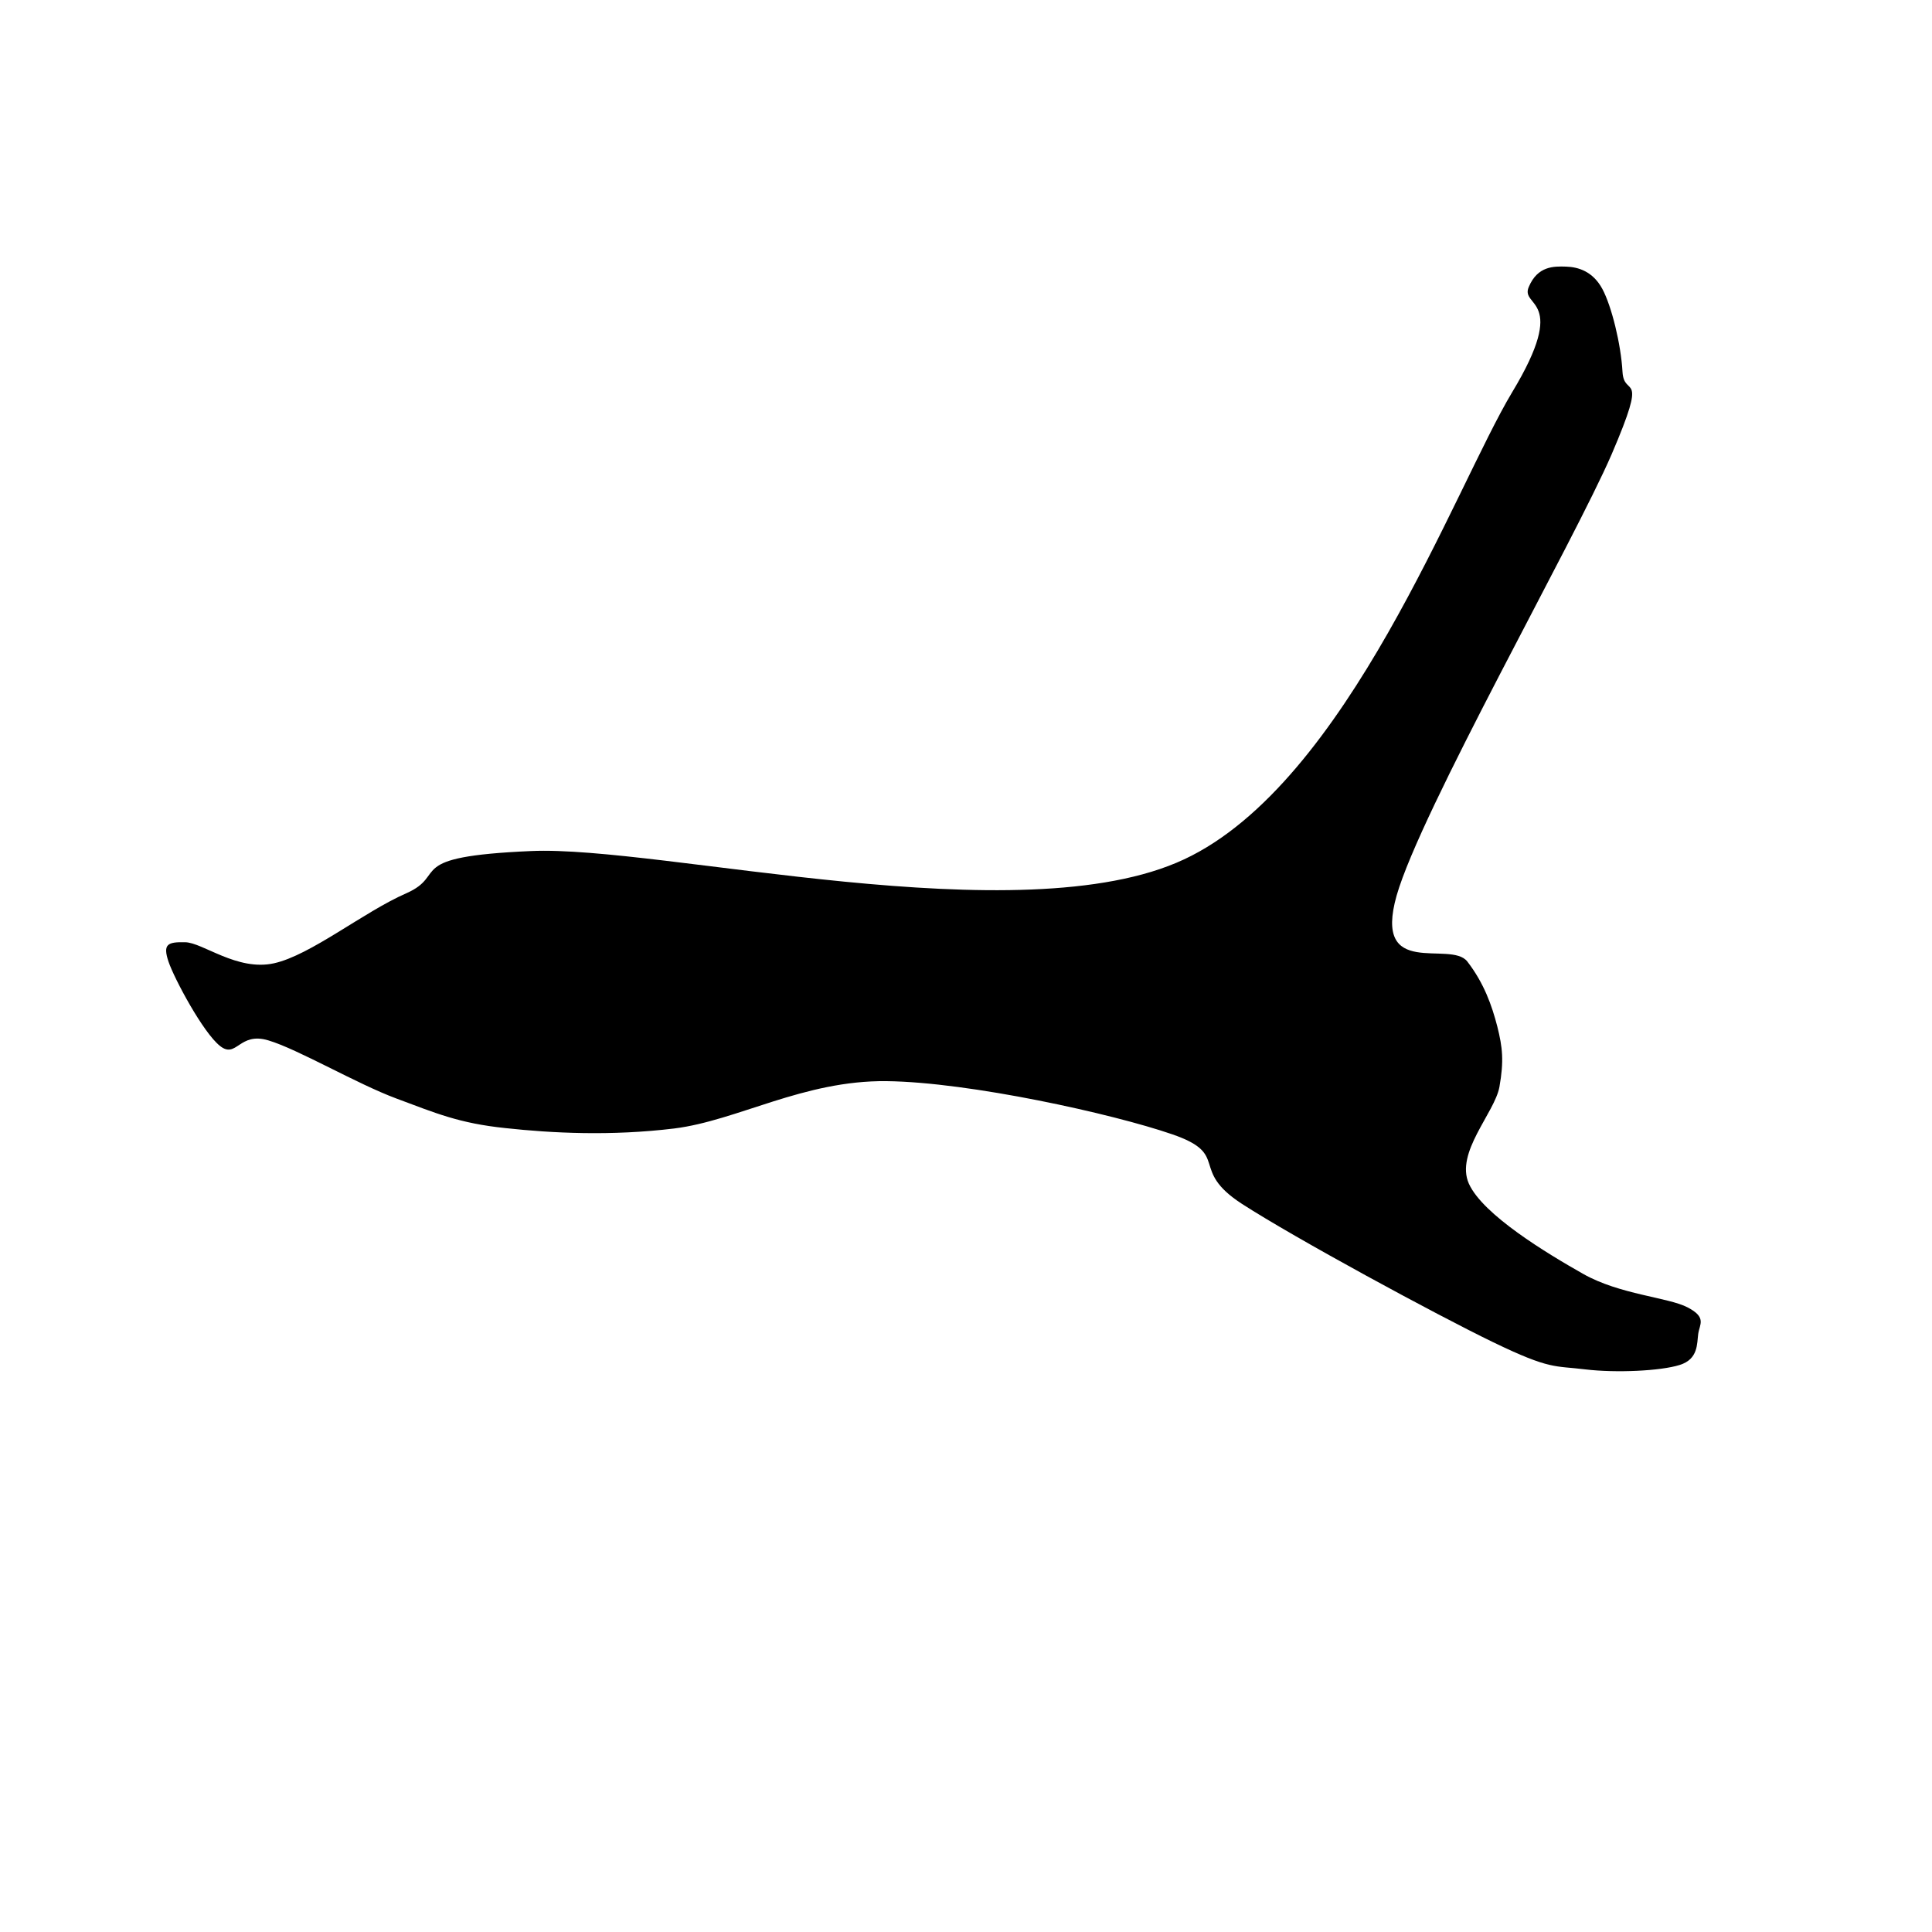
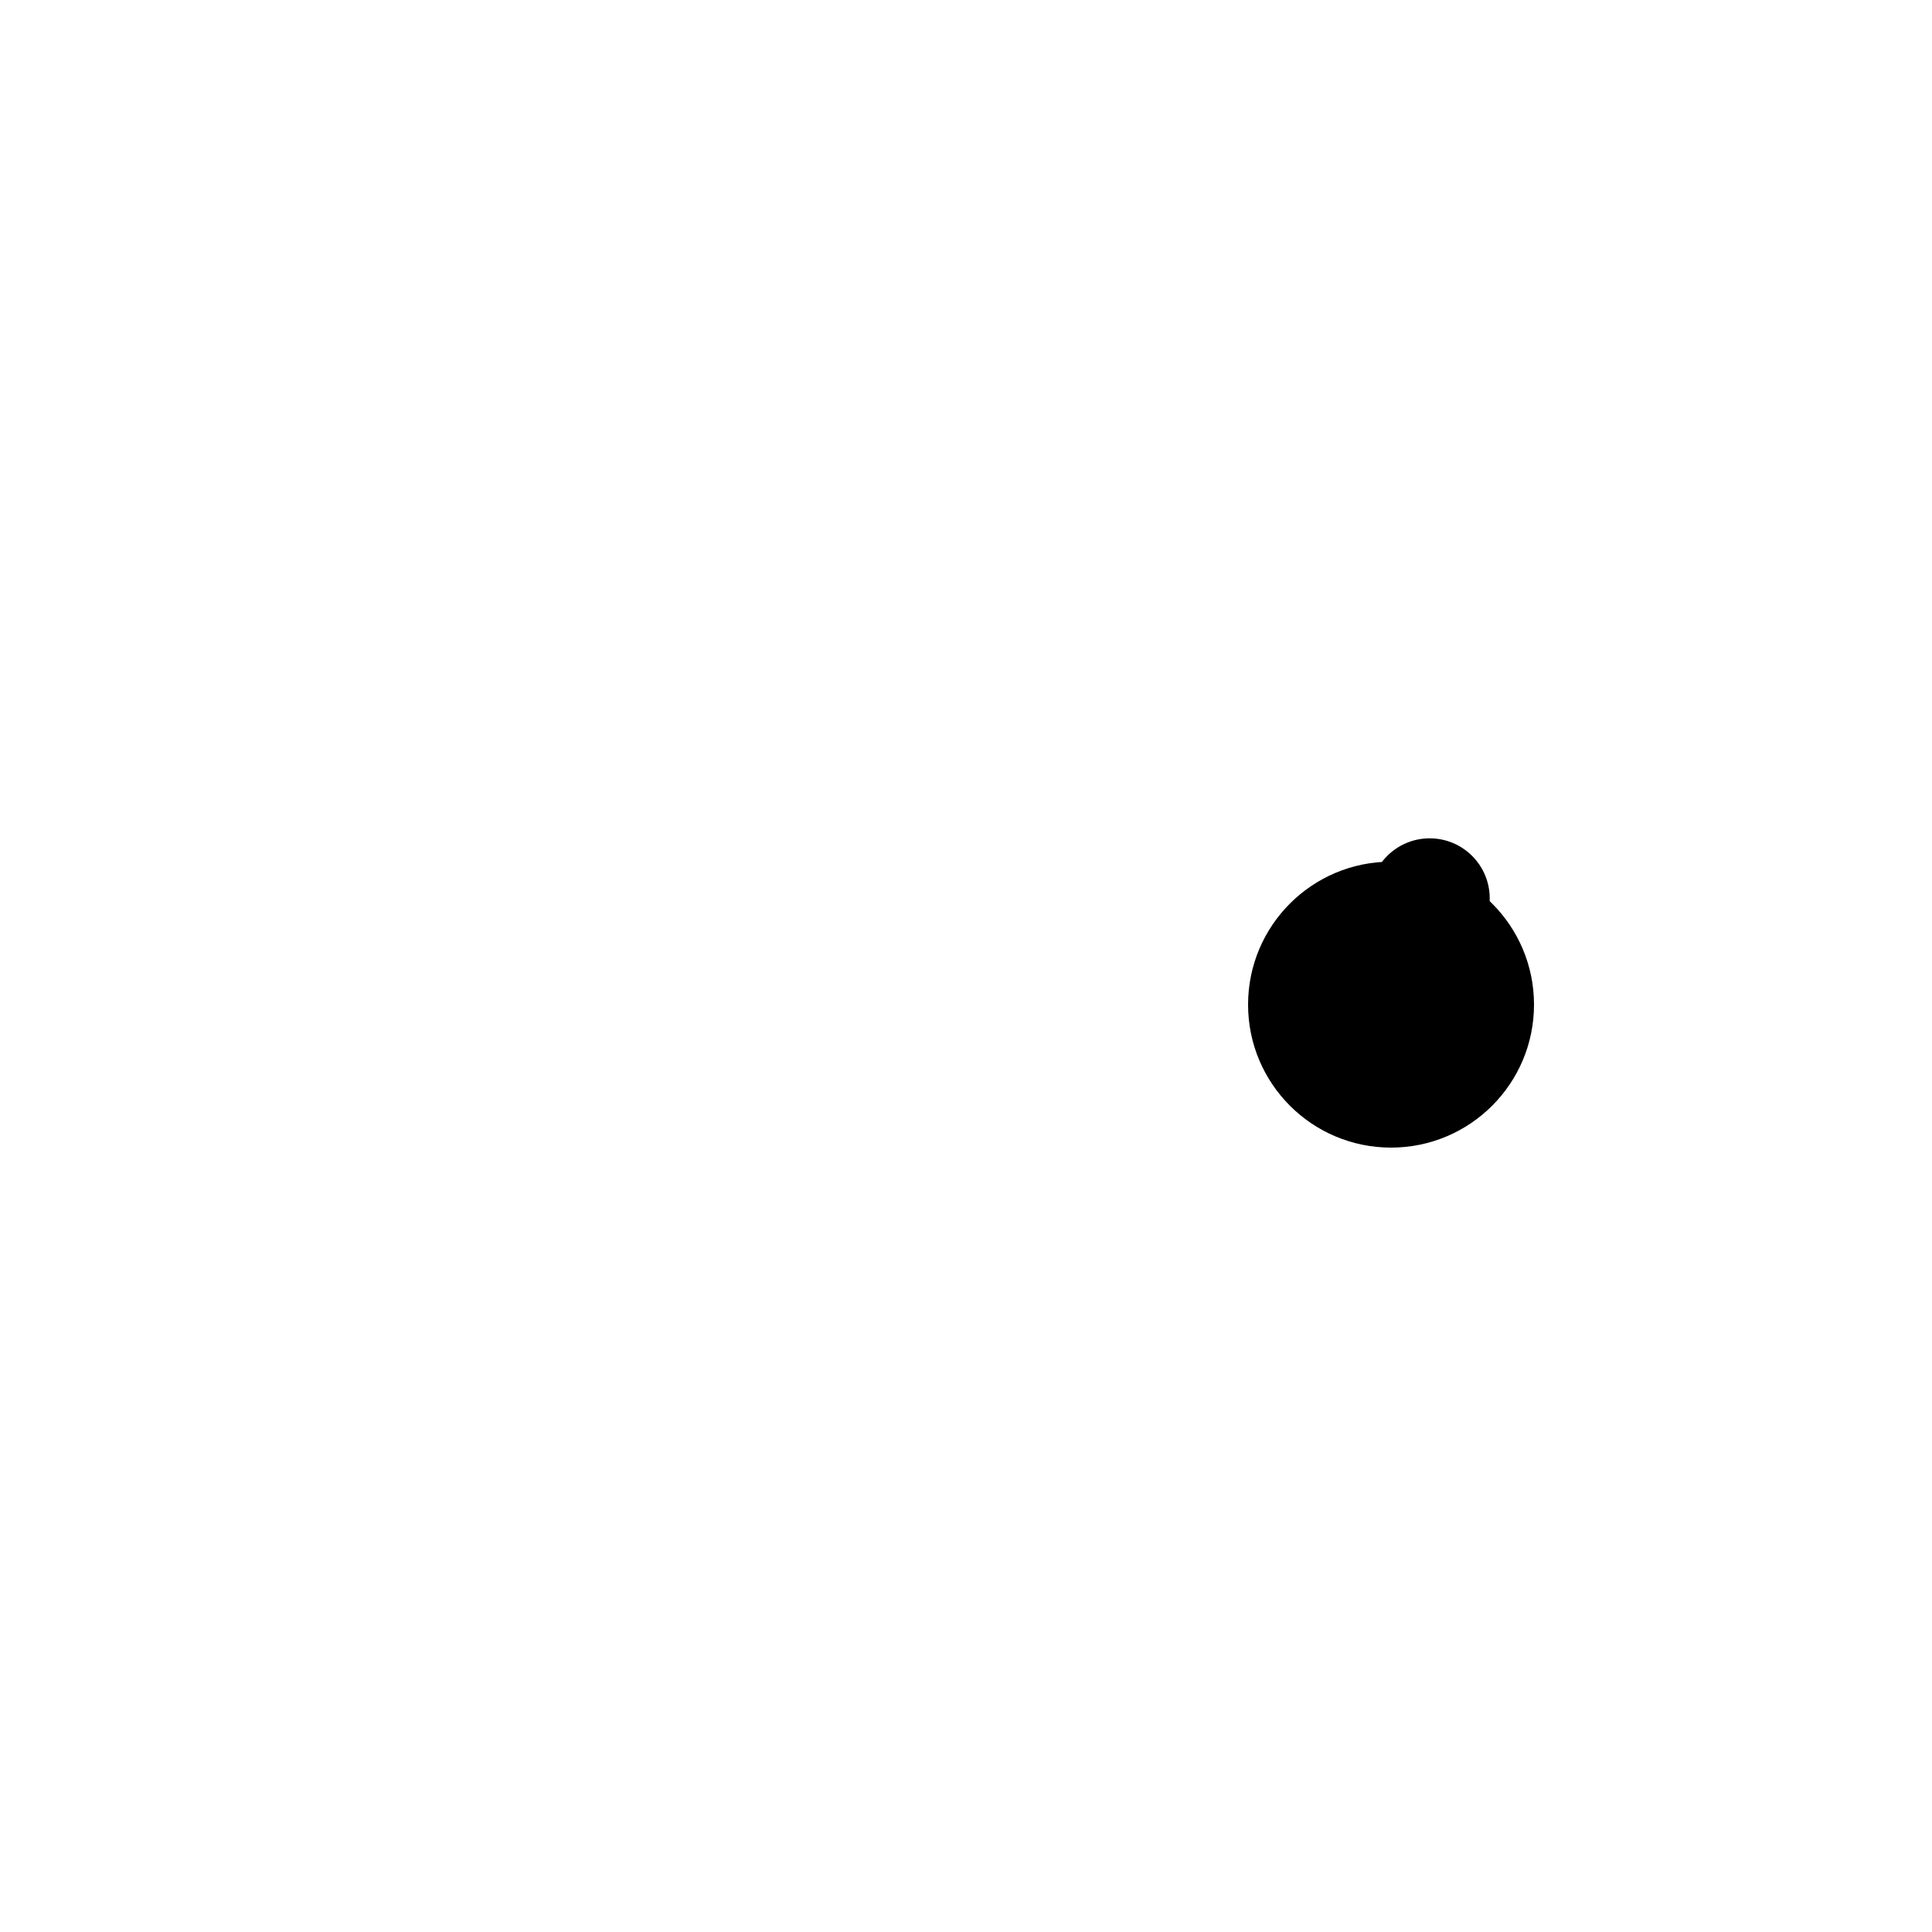
<svg xmlns="http://www.w3.org/2000/svg" viewBox="0 0 100 100" role="img" aria-label="Backstroke swimmer">
-   <path d="M2 55 Q14 49 26 55 T50 55 T98 55" fill="none" stroke="__OUTLINE__" stroke-width="3" stroke-linecap="round" transform="translate(0,8)" />
-   <path d="M8.72,49.77 C9.02,50.66 10.52,53.46 11.39,54.14 C12.25,54.82 12.37,53.39 13.89,53.85 C15.41,54.30 18.47,56.10 20.52,56.86 C22.56,57.62 23.76,58.14 26.16,58.39 C28.55,58.65 31.61,58.81 34.90,58.41 C38.18,58.00 41.59,55.91 45.89,55.96 C50.18,56.01 57.60,57.65 60.67,58.71 C63.73,59.76 61.51,60.51 64.28,62.31 C67.05,64.10 74.34,68.05 77.30,69.48 C80.26,70.91 80.45,70.68 82.06,70.88 C83.66,71.07 85.96,70.96 86.94,70.65 C87.91,70.35 87.83,69.54 87.90,69.04 C87.97,68.54 88.35,68.19 87.35,67.67 C86.36,67.15 83.84,67.01 81.95,65.94 C80.06,64.87 76.76,62.88 76.03,61.27 C75.31,59.66 77.36,57.61 77.61,56.26 C77.85,54.90 77.77,54.21 77.50,53.13 C77.22,52.05 76.82,50.90 75.95,49.77 C75.08,48.64 71.05,50.73 72.29,46.35 C73.54,41.98 81.47,28.02 83.42,23.51 C85.36,18.99 84.06,20.67 83.98,19.24 C83.90,17.82 83.42,15.86 82.94,14.96 C82.45,14.05 81.70,13.82 81.06,13.80 C80.43,13.78 79.59,13.76 79.13,14.85 C78.66,15.93 81.25,15.36 78.27,20.30 C75.30,25.24 69.76,40.52 61.29,44.48 C52.83,48.44 34.20,43.75 27.49,44.05 C20.78,44.34 23.24,45.27 21.02,46.24 C18.81,47.21 16.08,49.44 14.18,49.86 C12.27,50.28 10.49,48.78 9.58,48.77 C8.67,48.75 8.42,48.87 8.72,49.77 Z" fill="__ACCENT__" />
-   <path d="M2 55 Q14 49 26 55 T50 55 T98 55" fill="none" stroke="__ACCENT__" stroke-width="3.2" stroke-linecap="round" />
+   <path d="M2 56 Q14 50 26 56 T50 56 T98 56" fill="none" stroke="__OUTLINE__" stroke-width="3" stroke-linecap="round" transform="translate(0,8)" />
+   <path d="M37 52 C47 52 56 52 64 52" stroke="__ACCENT__" stroke-width="8.4" fill="none" stroke-linecap="round" stroke-linejoin="round" />
+   <path d="M62 51 L70 30" stroke="__ACCENT__" stroke-width="7.2" fill="none" stroke-linecap="round" stroke-linejoin="round" />
+   <path d="M63 53.5 C66 57 67 59 65.5 61.5" stroke="__ACCENT__" stroke-width="6.0" fill="none" stroke-linecap="round" stroke-linejoin="round" />
+   <path d="M38 52 C29 52 19 52 10 52" stroke="__ACCENT__" stroke-width="7.2" fill="none" stroke-linecap="round" stroke-linejoin="round" />
+   <path d="M38 54 C30 56 21 58 12 60" stroke="__ACCENT__" stroke-width="6.0" fill="none" stroke-linecap="round" stroke-linejoin="round" />
+   <circle cx="72" cy="52" r="7.4" fill="__ACCENT__" />
+   <circle cx="74" cy="46.5" r="3.108" fill="__ACCENT__" />
+   <path d="M2 56 Q14 50 26 56 T50 56 T98 56" fill="none" stroke="__ACCENT__" stroke-width="3.2" stroke-linecap="round" />
</svg>
